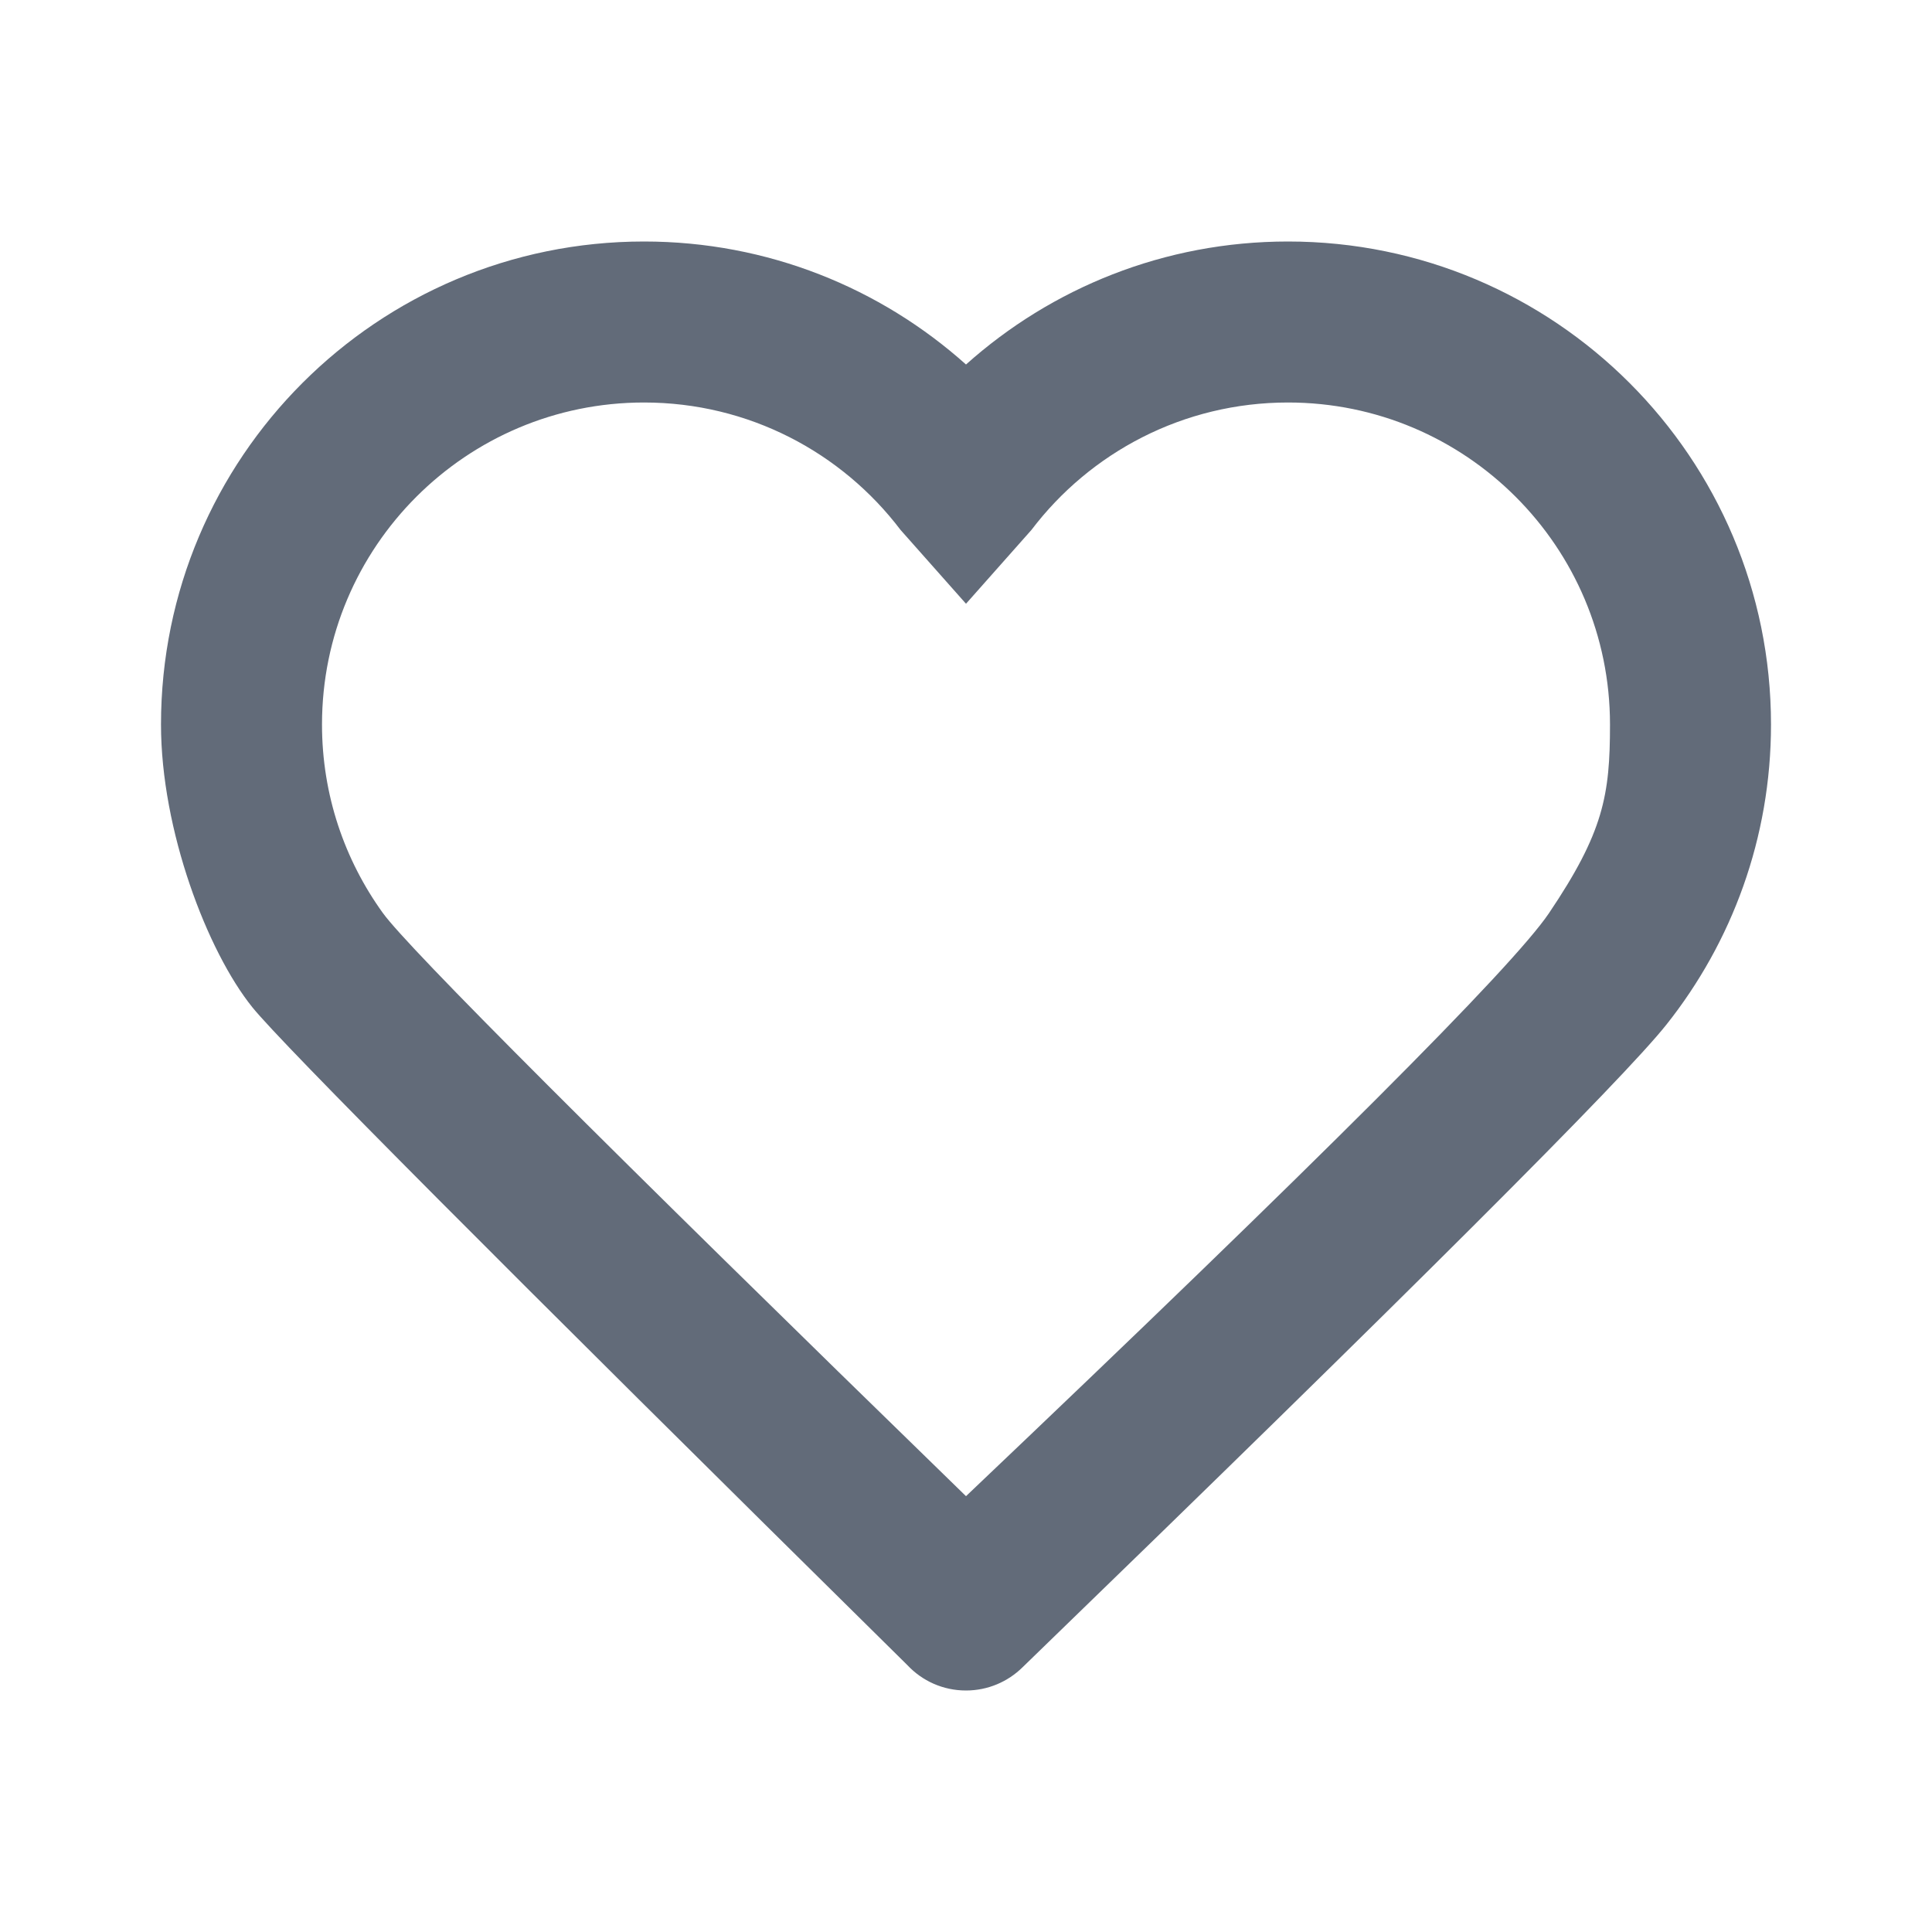
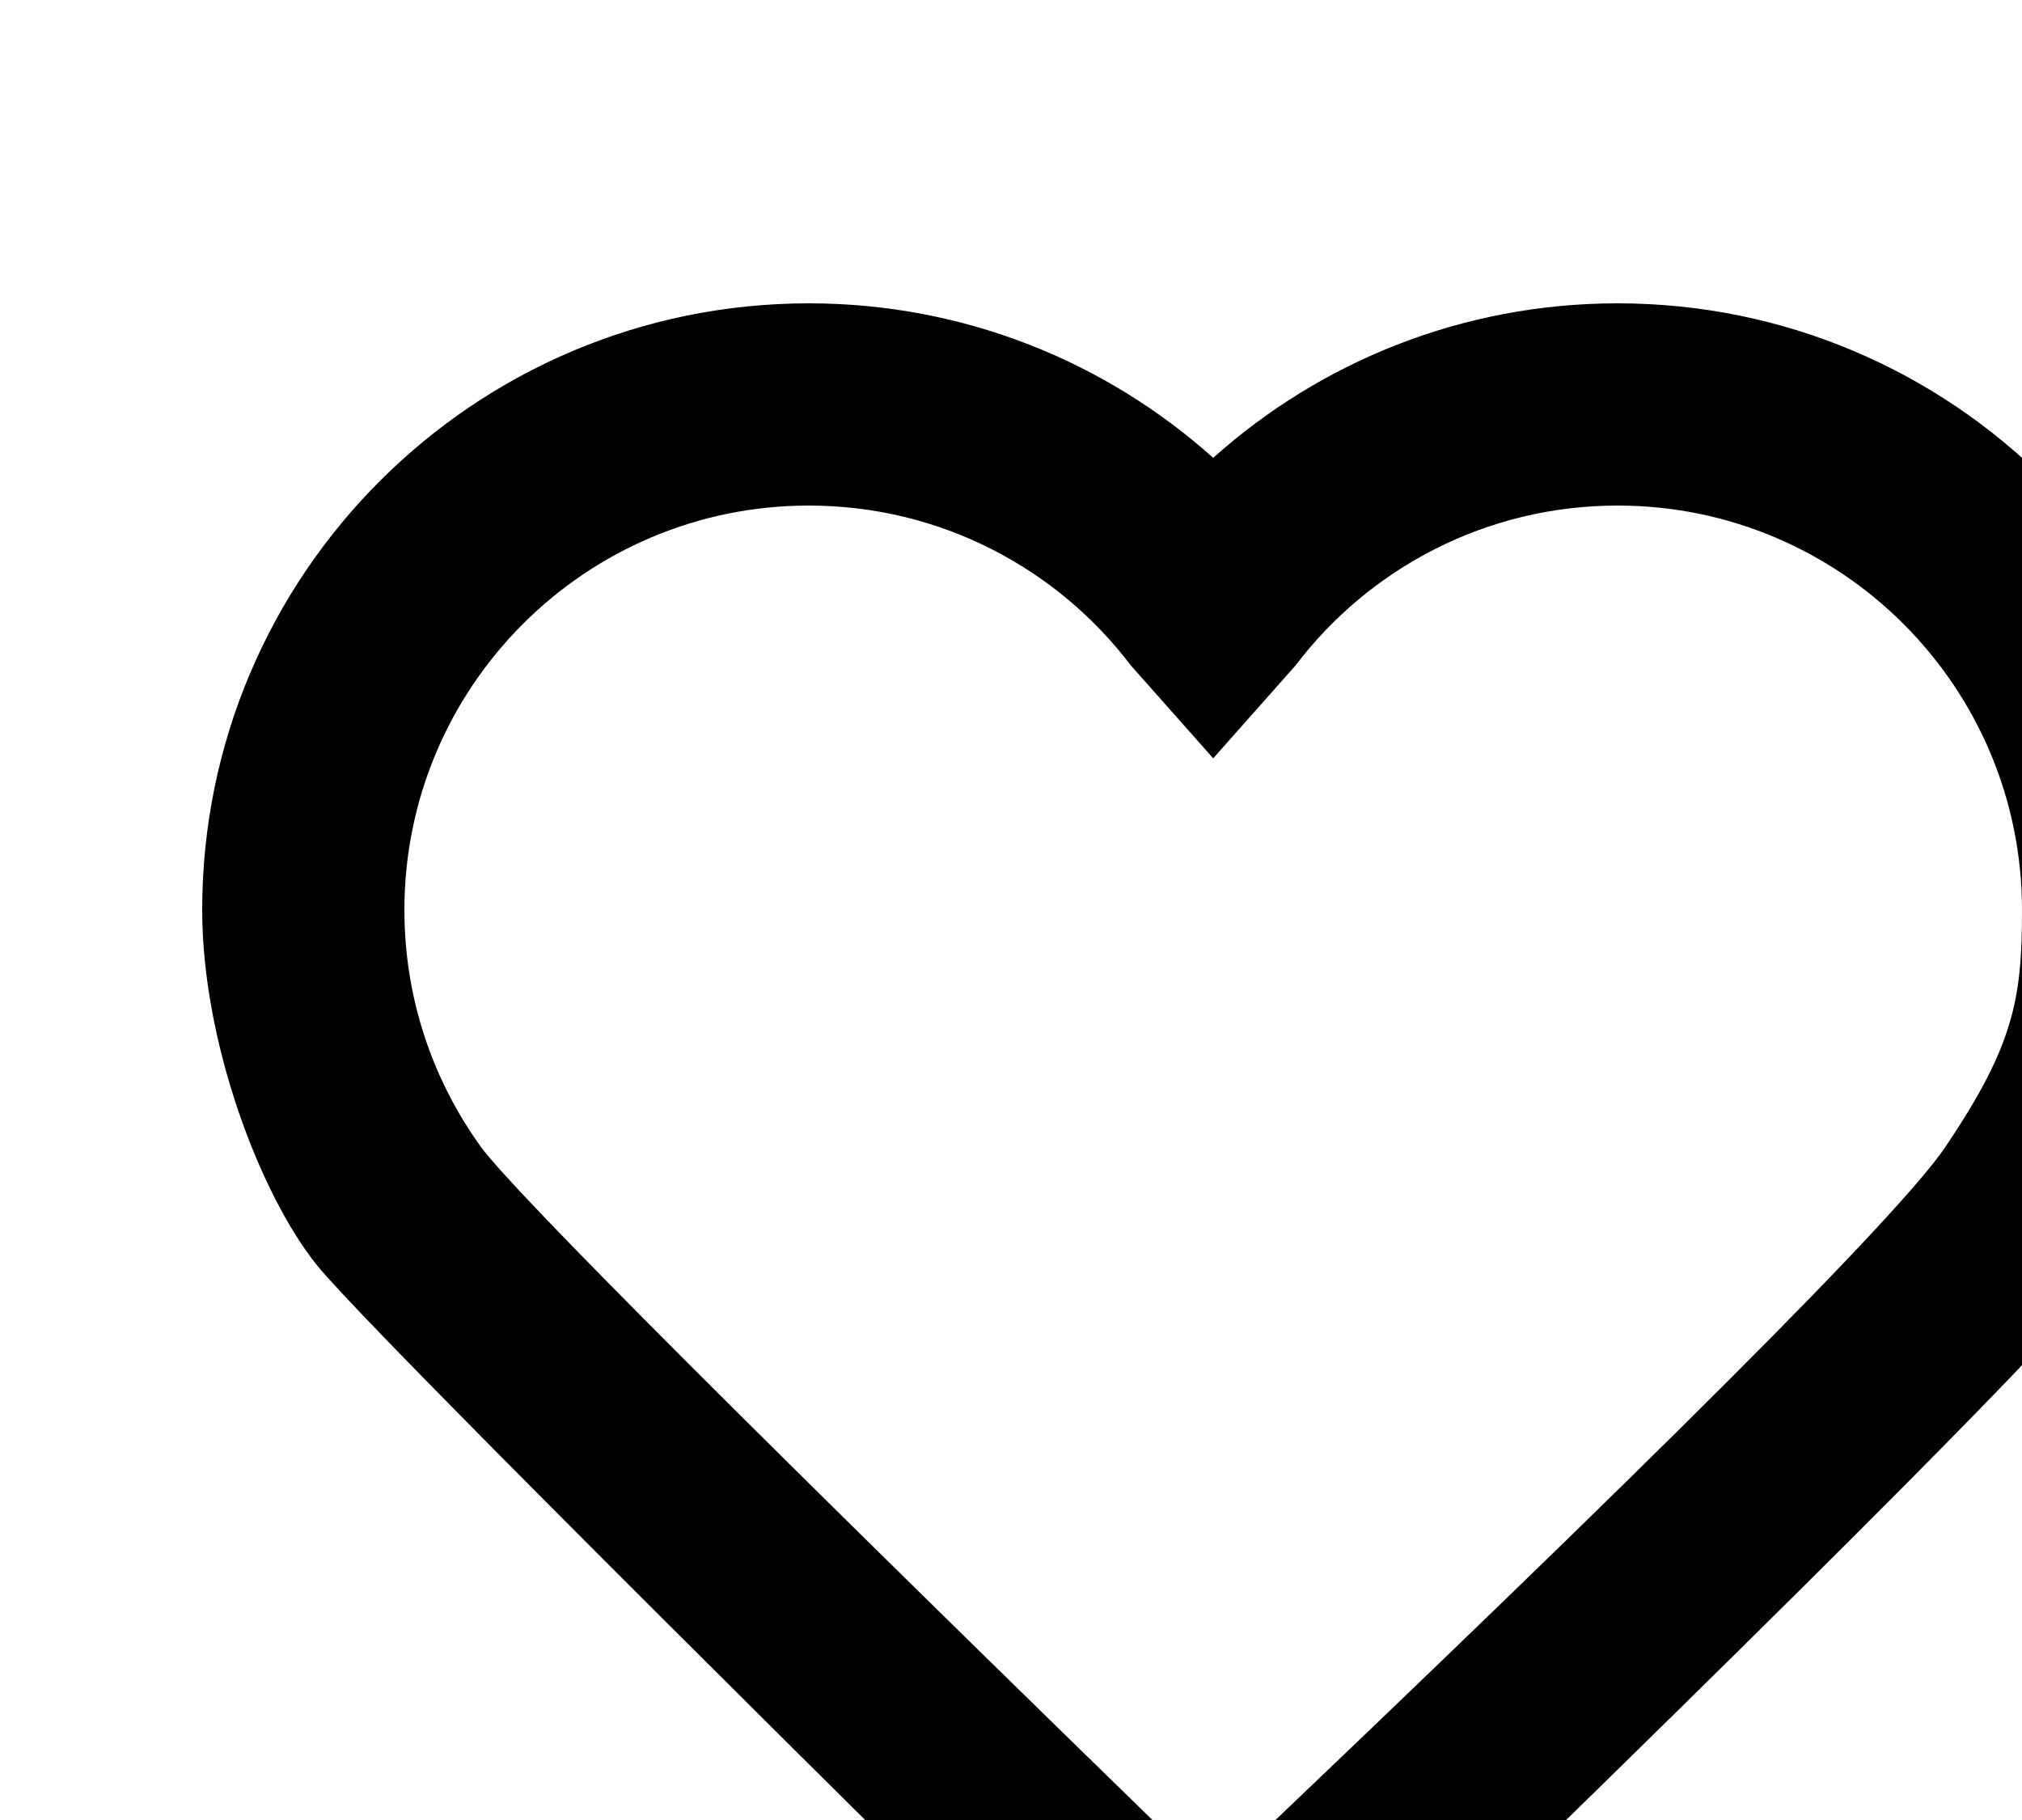
- <svg xmlns="http://www.w3.org/2000/svg" width="24" height="24" viewBox="0 0 24 24">
-   <path fill="#626B79" fill-rule="evenodd" d="M16,3 C19.314,3 22,5.686 22,9 C22,10.409 21.514,11.705 20.701,12.728 C20.159,13.411 17.493,16.072 12.702,20.712 C12.521,20.89 12.273,21 12,21 C11.713,21 11.455,20.88 11.273,20.686 C6.222,15.701 3.509,12.976 3.135,12.513 C2.575,11.818 2,10.312 2,9 C2,5.686 4.686,3 8,3 C9.537,3 10.938,3.578 12,4.528 C13.062,3.578 14.463,3 16,3 Z M16,5 C14.699,5 13.543,5.621 12.813,6.583 C12.804,6.594 12,7.5 12,7.5 C12,7.5 11.729,7.194 11.187,6.583 C10.457,5.621 9.301,5 8,5 C5.791,5 4,6.791 4,9 C4,9.875 4.281,10.684 4.757,11.343 C5.075,11.782 7.489,14.196 12,18.586 C16.374,14.43 18.788,12.016 19.241,11.345 C19.921,10.337 20,9.876 20,9 C20,6.791 18.209,5 16,5 Z" />
+ <svg>
+   <path d="M16,3 C19.314,3 22,5.686 22,9 C22,10.409 21.514,11.705 20.701,12.728 C20.159,13.411 17.493,16.072 12.702,20.712 C12.521,20.89 12.273,21 12,21 C11.713,21 11.455,20.88 11.273,20.686 C6.222,15.701 3.509,12.976 3.135,12.513 C2.575,11.818 2,10.312 2,9 C2,5.686 4.686,3 8,3 C9.537,3 10.938,3.578 12,4.528 C13.062,3.578 14.463,3 16,3 Z M16,5 C14.699,5 13.543,5.621 12.813,6.583 C12.804,6.594 12,7.5 12,7.5 C12,7.5 11.729,7.194 11.187,6.583 C10.457,5.621 9.301,5 8,5 C5.791,5 4,6.791 4,9 C4,9.875 4.281,10.684 4.757,11.343 C5.075,11.782 7.489,14.196 12,18.586 C16.374,14.43 18.788,12.016 19.241,11.345 C19.921,10.337 20,9.876 20,9 C20,6.791 18.209,5 16,5 Z" />
</svg>
